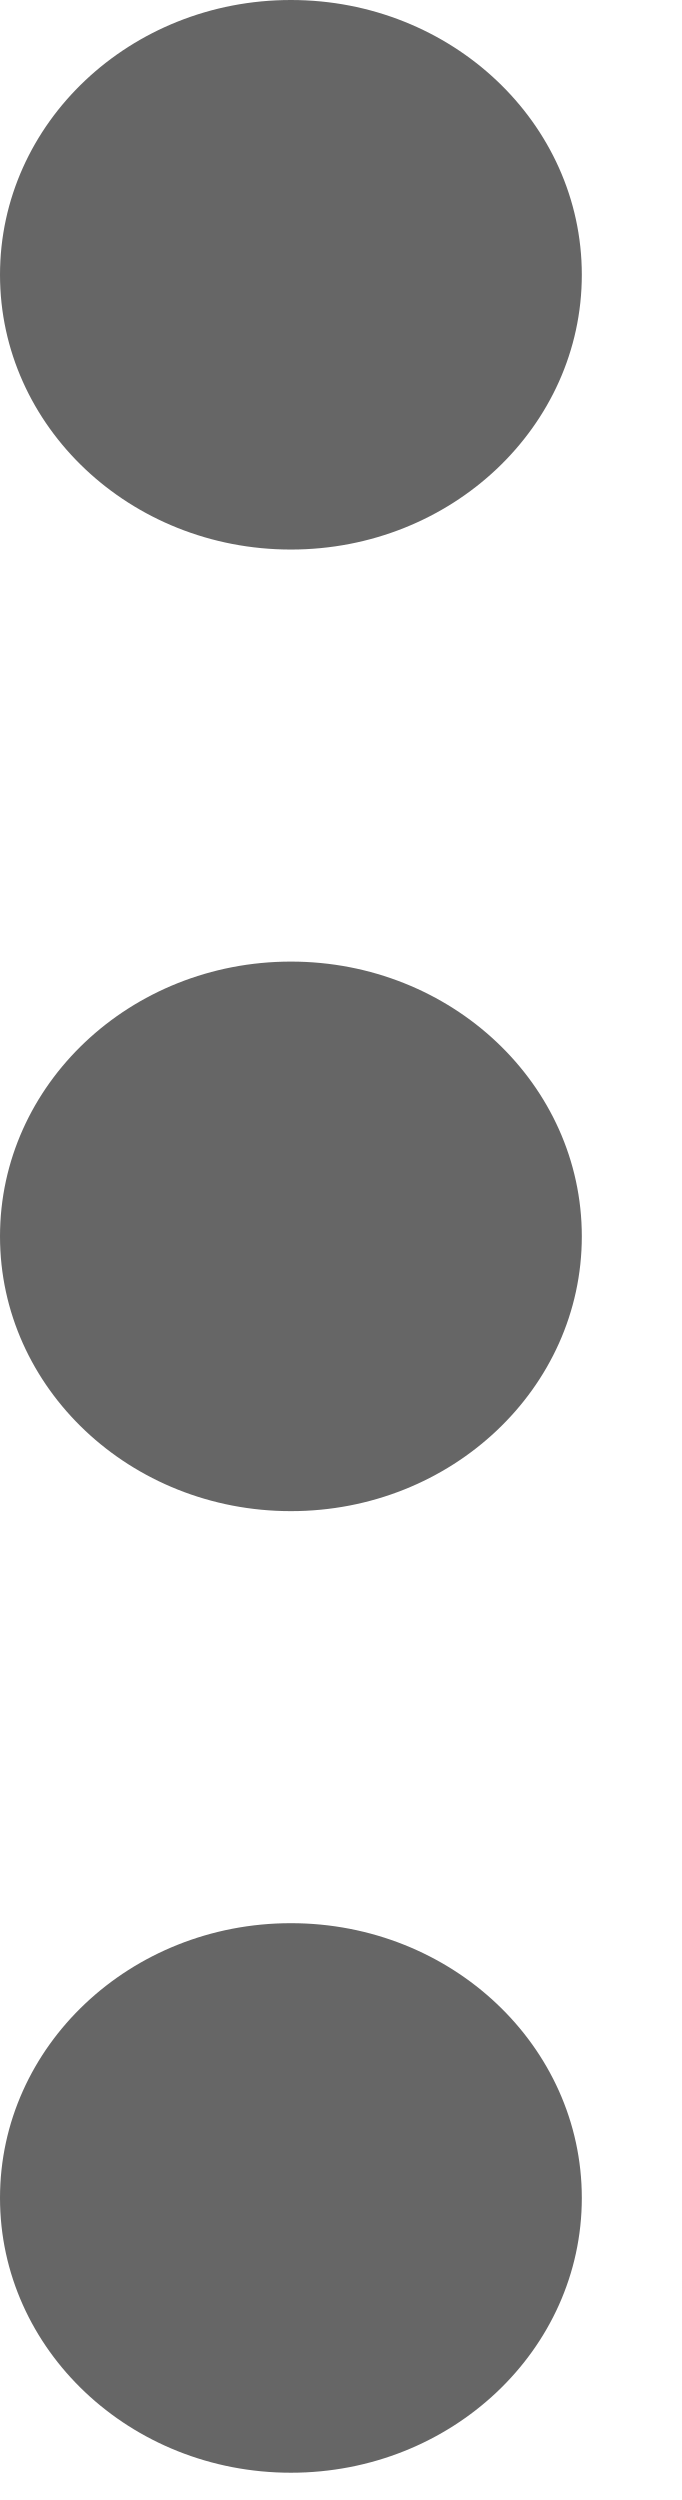
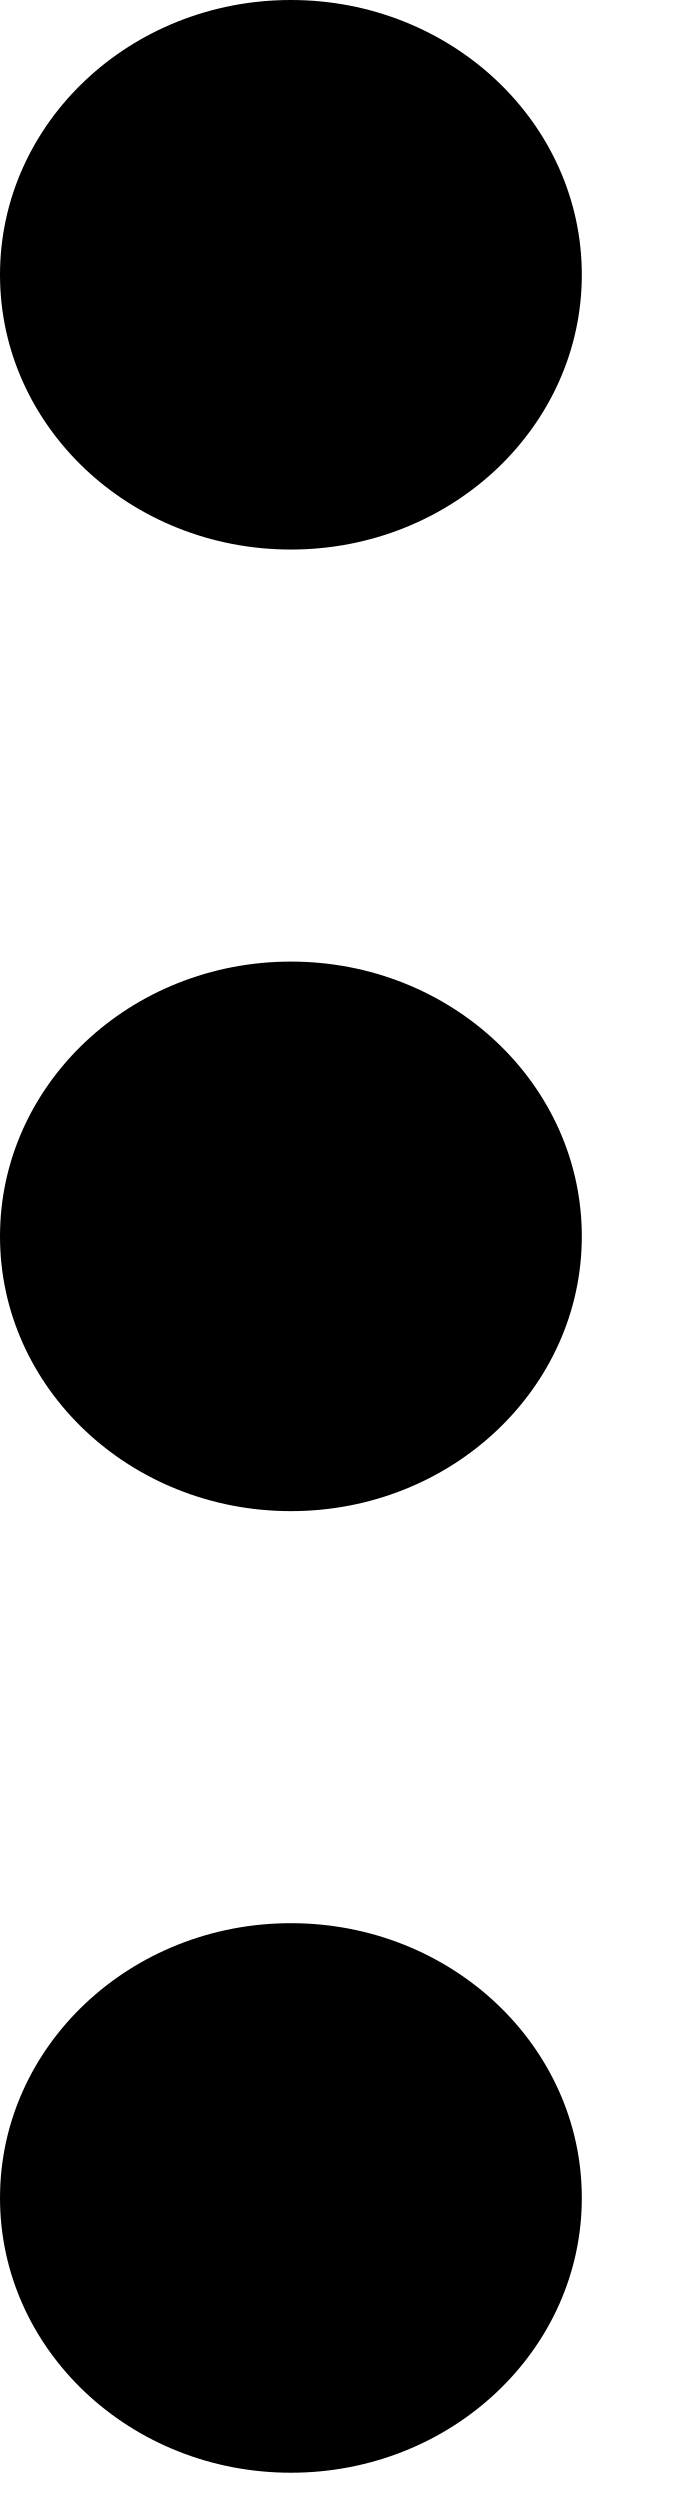
<svg xmlns="http://www.w3.org/2000/svg" width="6" height="22" viewBox="0 0 6 22" fill="none">
-   <path d="M2.56 -1.11901e-07C3.974 -5.00932e-08 5.12 1.083 5.12 2.418C5.12 3.753 3.974 4.836 2.56 4.836C1.146 4.836 -5.88614e-06 3.754 -5.82774e-06 2.418C-5.76934e-06 1.082 1.146 -1.73709e-07 2.56 -1.11901e-07V-1.11901e-07Z" fill="#666666" />
-   <path d="M2.56 8.462C3.974 8.462 5.12 9.544 5.12 10.88C5.12 12.216 3.974 13.298 2.56 13.298C1.146 13.298 -5.88614e-06 12.216 -5.82774e-06 10.88C-5.76934e-06 9.544 1.146 8.462 2.56 8.462Z" fill="#666666" />
-   <path d="M2.56 16.924C3.974 16.924 5.12 18.006 5.12 19.342C5.12 20.678 3.974 21.76 2.56 21.76C1.146 21.76 -5.88614e-06 20.678 -5.82774e-06 19.342C-5.76934e-06 18.006 1.146 16.924 2.56 16.924Z" fill="#666666" />
+   <path d="M2.56 -1.11901e-07C3.974 -5.00932e-08 5.12 1.083 5.12 2.418C5.12 3.753 3.974 4.836 2.56 4.836C1.146 4.836 -5.88614e-06 3.754 -5.82774e-06 2.418C-5.76934e-06 1.082 1.146 -1.73709e-07 2.56 -1.11901e-07V-1.11901e-07Z" fill="currentColor" />
+   <path d="M2.56 8.462C3.974 8.462 5.12 9.544 5.12 10.88C5.12 12.216 3.974 13.298 2.56 13.298C1.146 13.298 -5.88614e-06 12.216 -5.82774e-06 10.88C-5.76934e-06 9.544 1.146 8.462 2.56 8.462Z" fill="currentColor" />
+   <path d="M2.56 16.924C3.974 16.924 5.12 18.006 5.12 19.342C5.12 20.678 3.974 21.76 2.56 21.76C1.146 21.76 -5.88614e-06 20.678 -5.82774e-06 19.342C-5.76934e-06 18.006 1.146 16.924 2.56 16.924Z" fill="currentColor" />
</svg>
